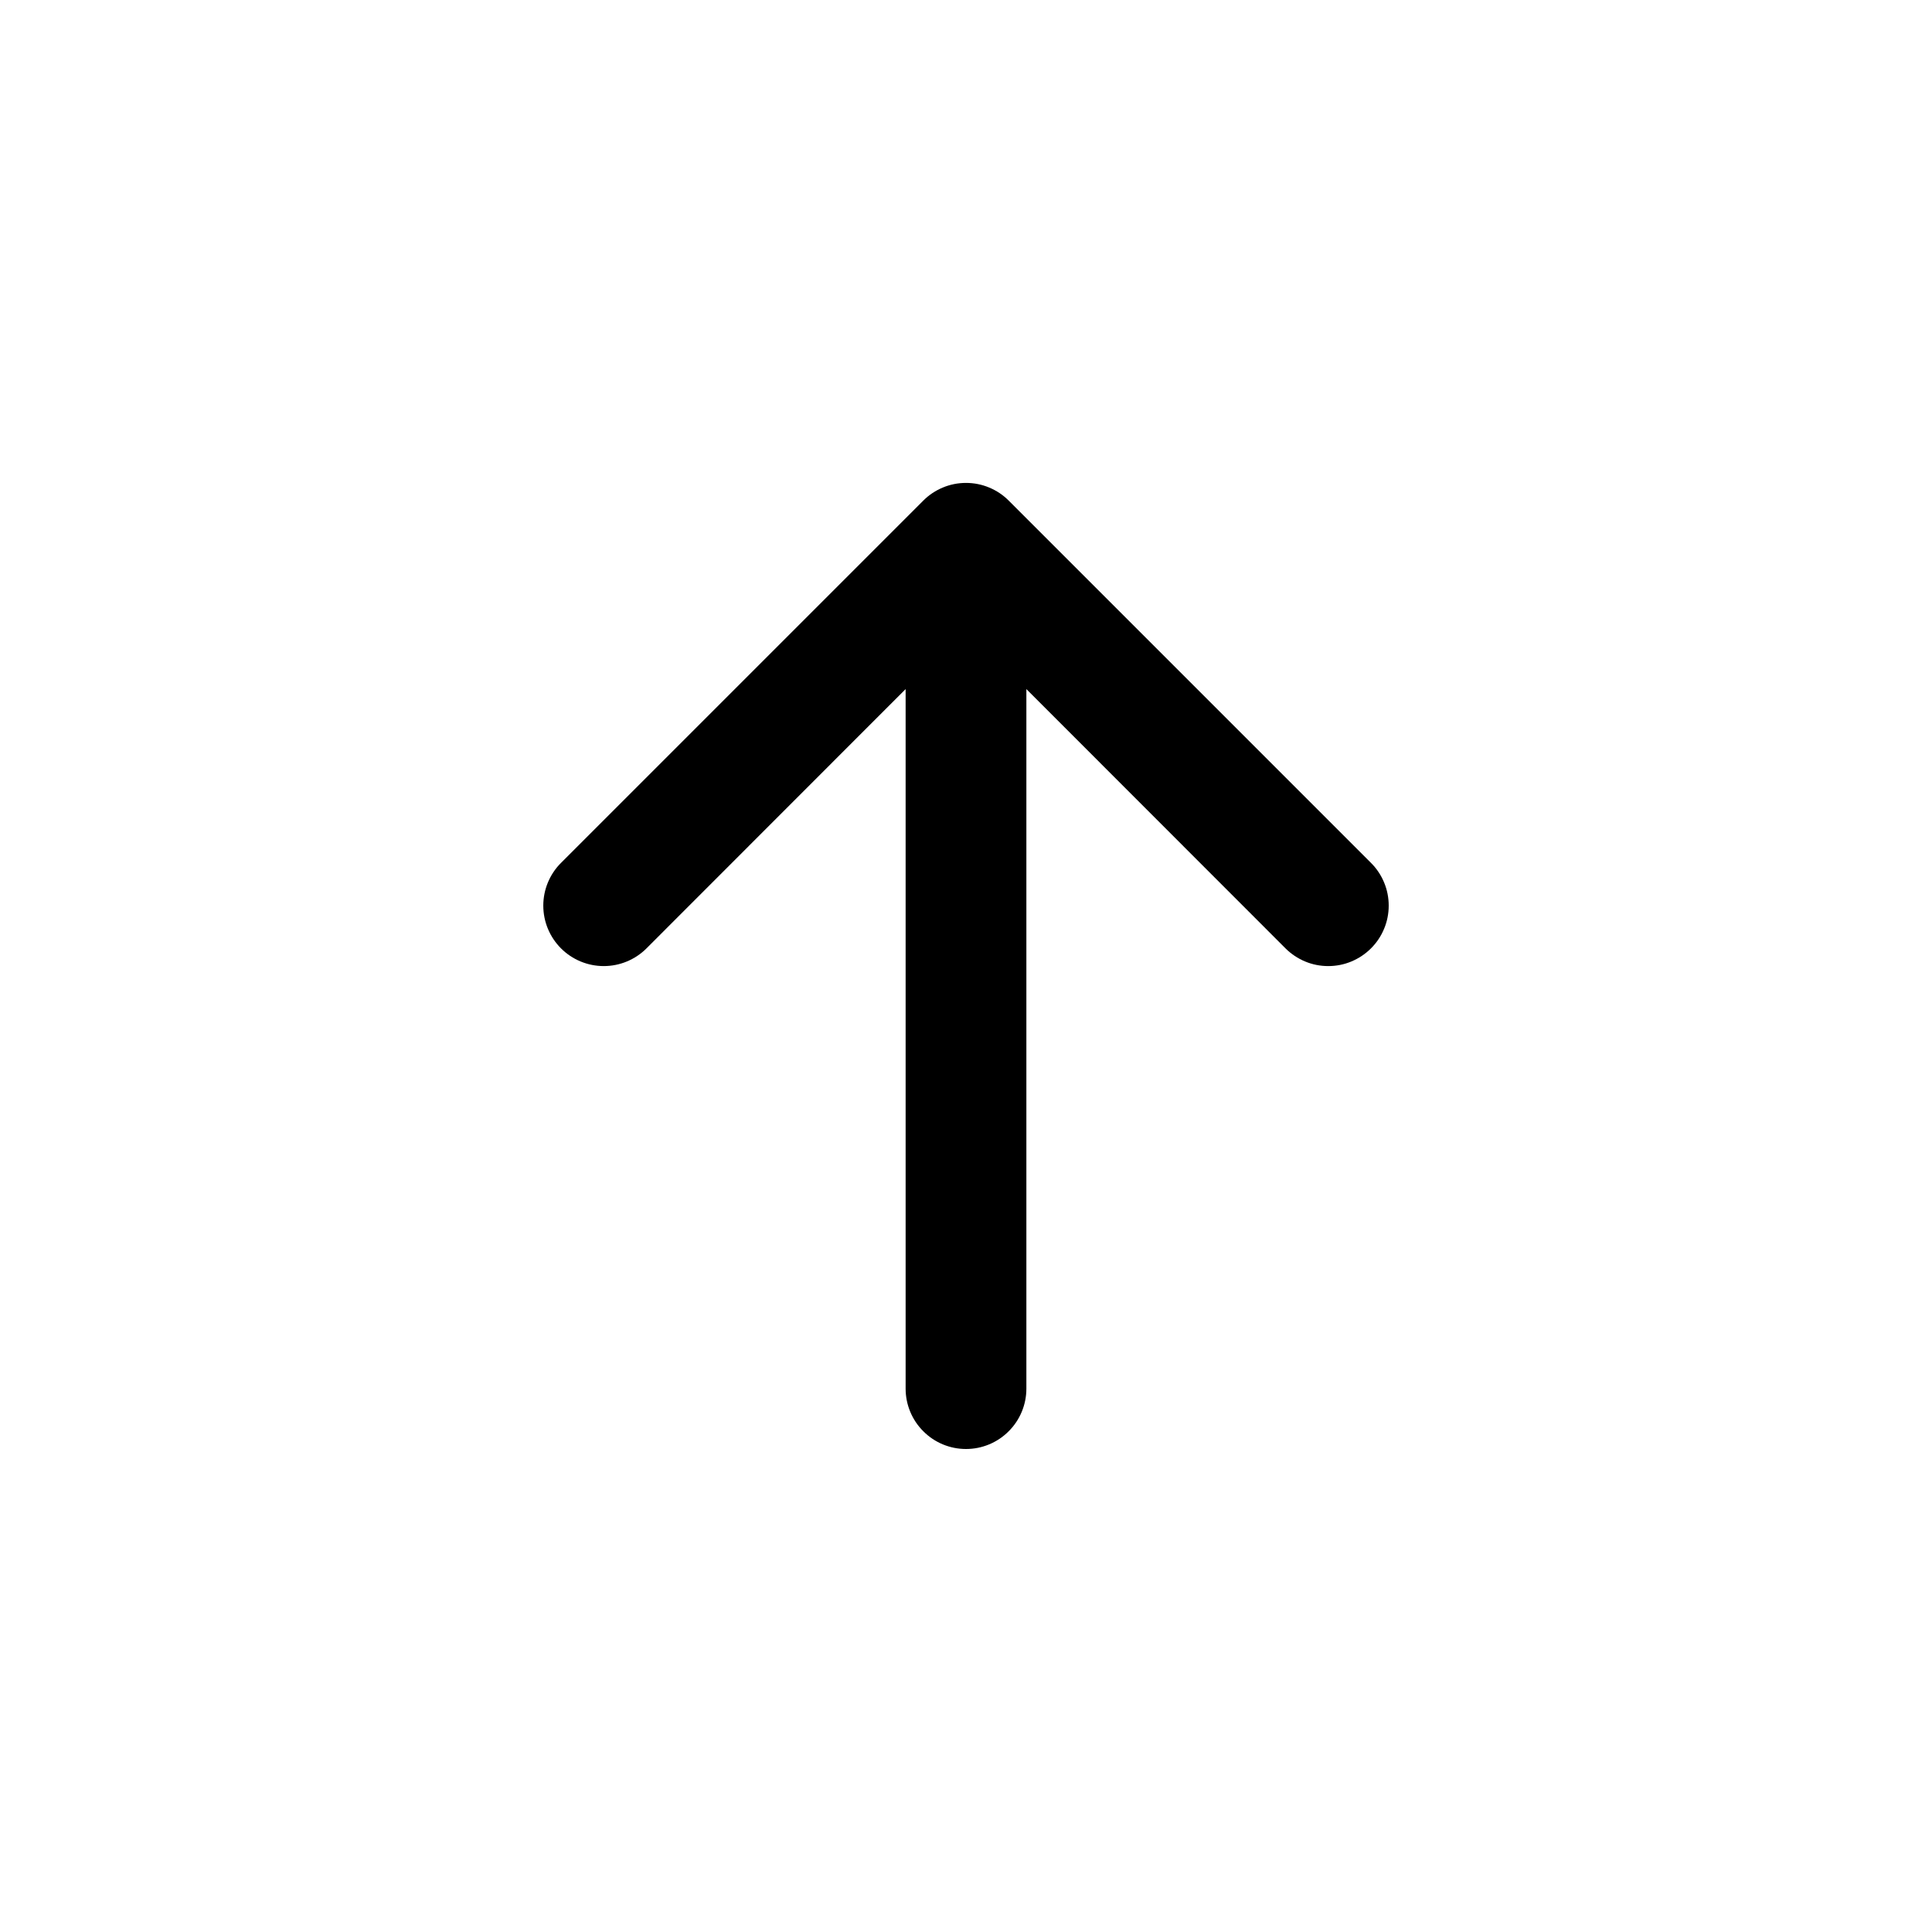
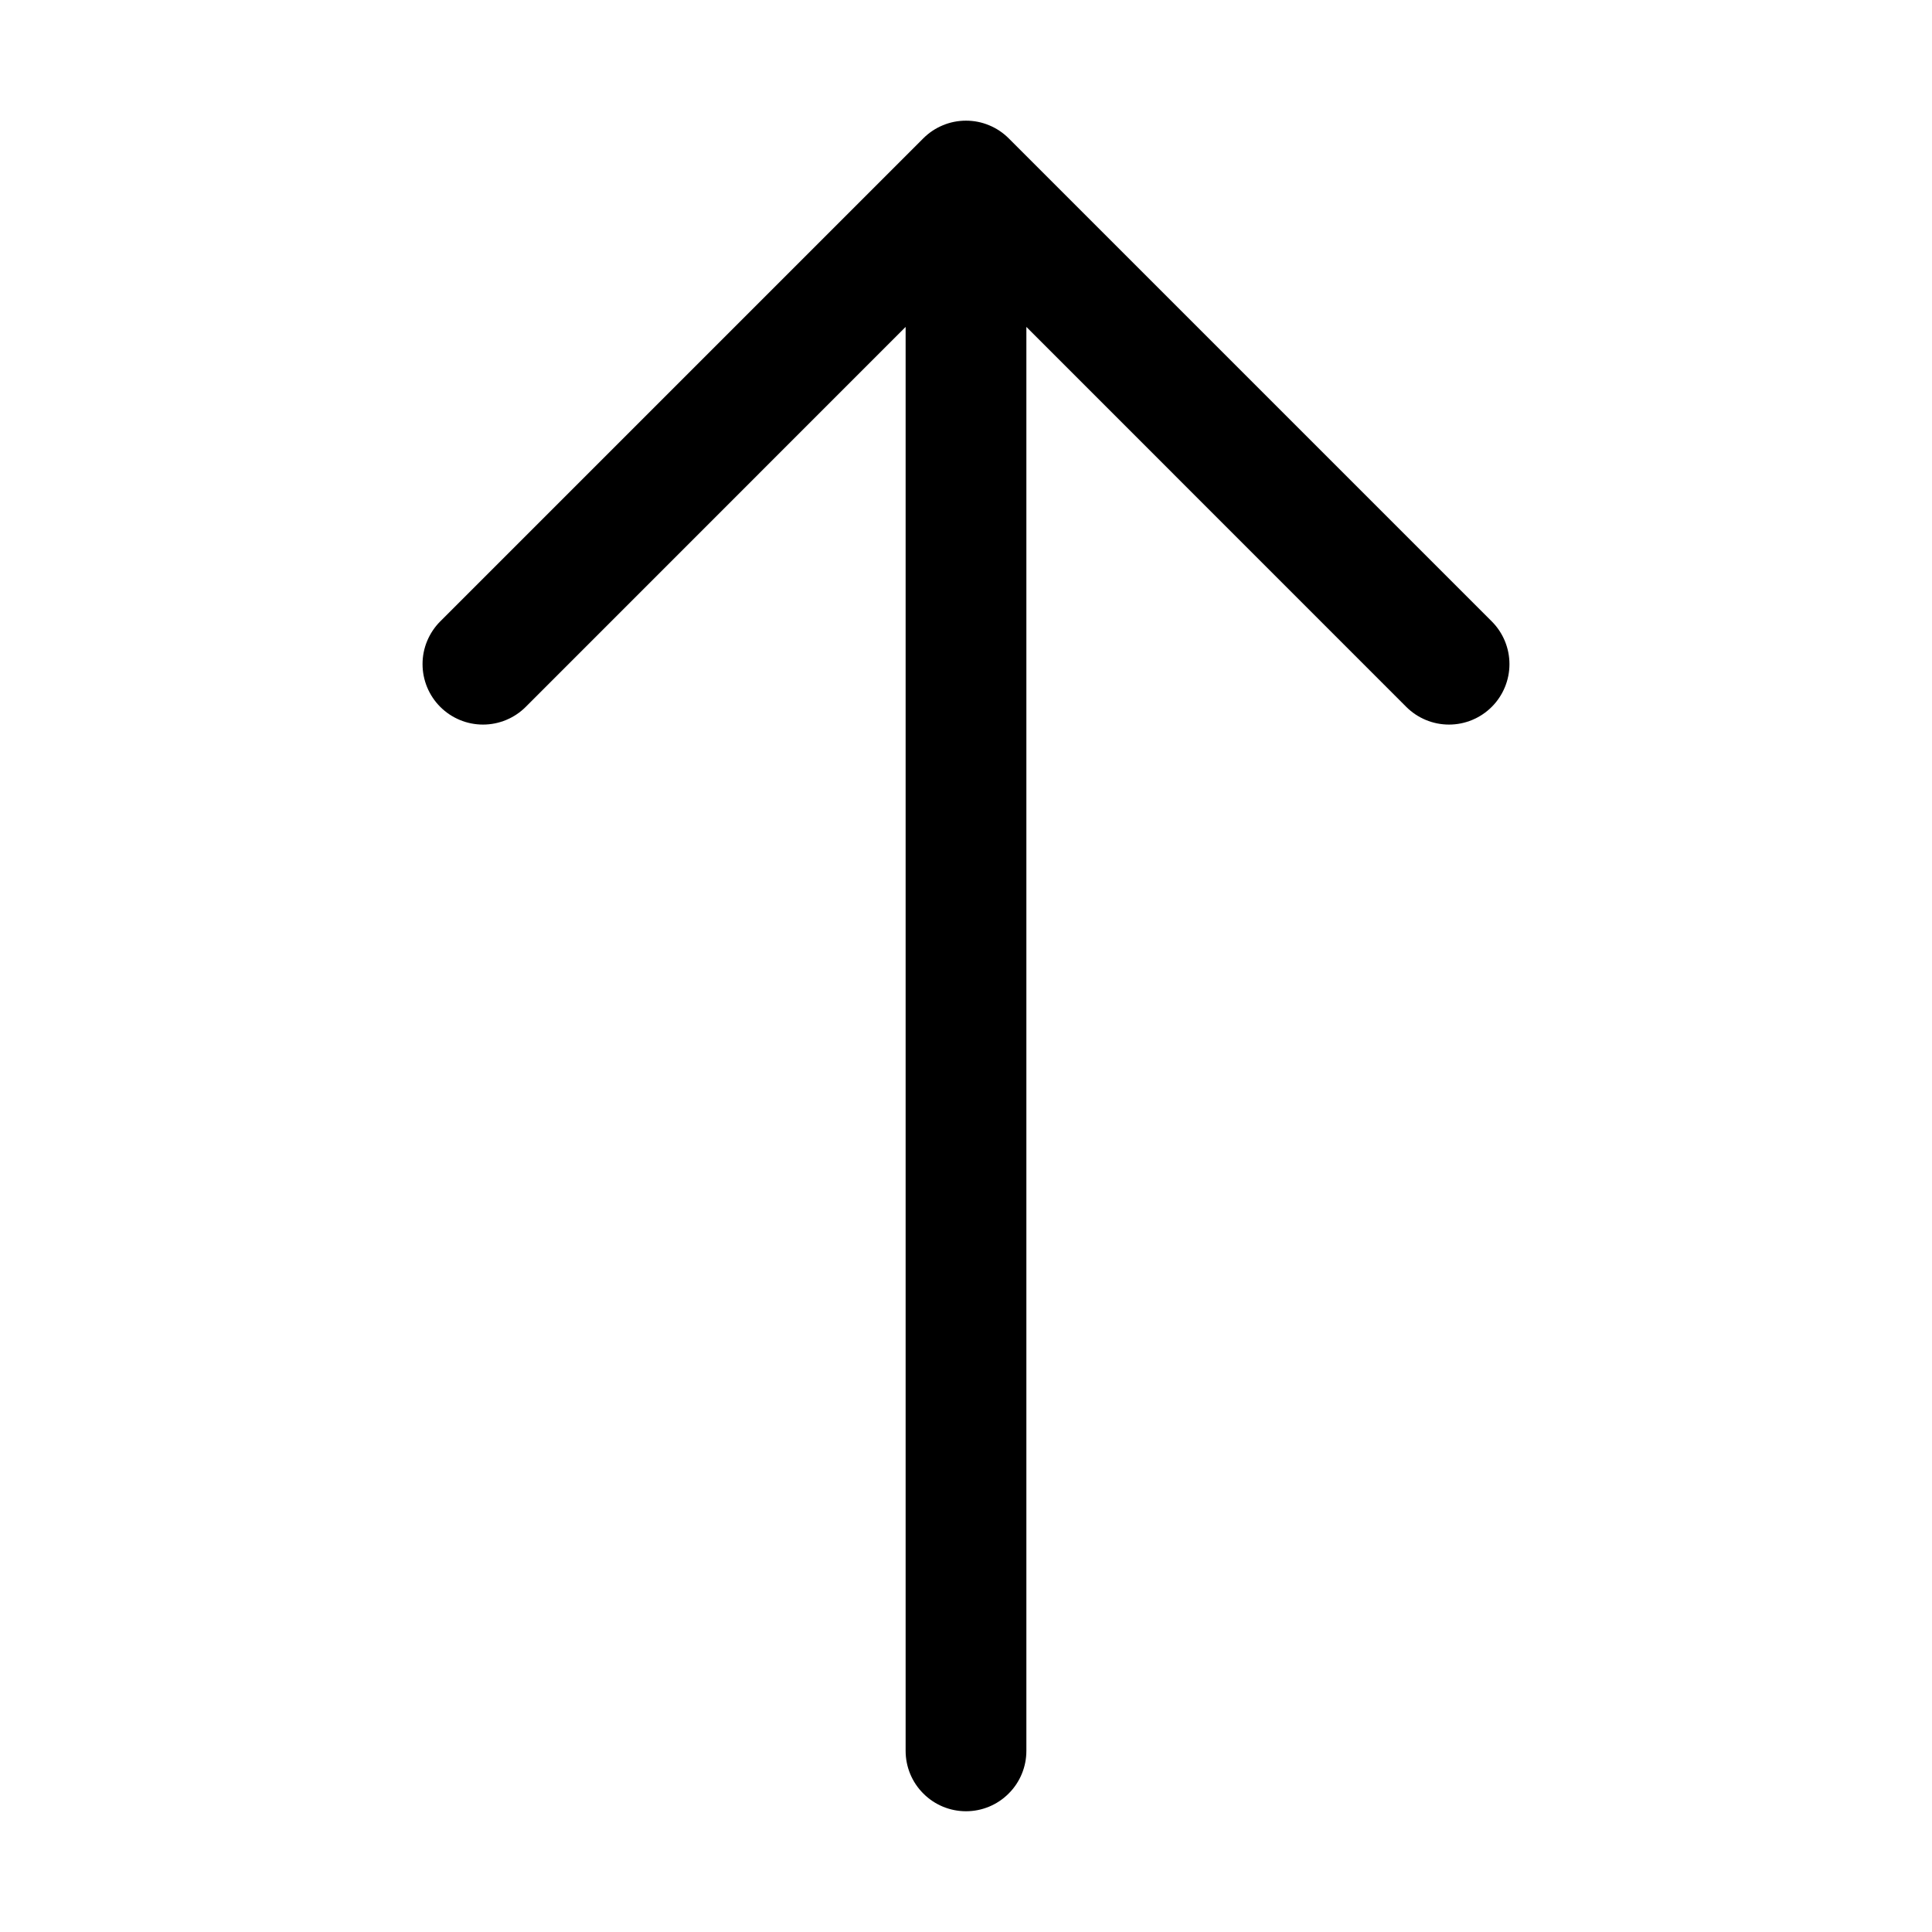
<svg xmlns="http://www.w3.org/2000/svg" width="24" height="24" viewBox="0 0 24 24" fill="none">
-   <path fill-rule="evenodd" clip-rule="evenodd" d="M12 18C12.199 18 12.39 17.921 12.53 17.78C12.671 17.64 12.75 17.449 12.75 17.25V8.56L15.969 11.781C16.039 11.851 16.122 11.906 16.213 11.944C16.304 11.982 16.401 12.001 16.5 12.001C16.599 12.001 16.696 11.982 16.787 11.944C16.878 11.906 16.961 11.851 17.031 11.781C17.101 11.711 17.156 11.629 17.194 11.537C17.232 11.446 17.251 11.349 17.251 11.25C17.251 11.151 17.232 11.054 17.194 10.963C17.156 10.871 17.101 10.789 17.031 10.719L12.531 6.219C12.461 6.149 12.379 6.094 12.287 6.056C12.196 6.018 12.099 5.999 12 5.999C11.901 5.999 11.804 6.018 11.713 6.056C11.621 6.094 11.539 6.149 11.469 6.219L6.969 10.719C6.828 10.86 6.749 11.051 6.749 11.25C6.749 11.449 6.828 11.64 6.969 11.781C7.11 11.922 7.301 12.001 7.5 12.001C7.699 12.001 7.89 11.922 8.031 11.781L11.25 8.56V17.25C11.25 17.449 11.329 17.64 11.47 17.78C11.61 17.921 11.801 18 12 18Z" fill="black" />
+   <path fill-rule="evenodd" clip-rule="evenodd" d="M12 22.5C12.199 22.5 12.39 22.421 12.53 22.28C12.671 22.14 12.75 21.949 12.75 21.75V4.061L17.469 8.781C17.61 8.922 17.801 9.001 18 9.001C18.199 9.001 18.39 8.922 18.531 8.781C18.672 8.64 18.751 8.449 18.751 8.25C18.751 8.051 18.672 7.86 18.531 7.719L12.531 1.719C12.461 1.649 12.379 1.594 12.287 1.556C12.196 1.518 12.099 1.499 12 1.499C11.901 1.499 11.804 1.518 11.713 1.556C11.621 1.594 11.539 1.649 11.469 1.719L5.469 7.719C5.399 7.789 5.344 7.872 5.306 7.963C5.268 8.054 5.249 8.151 5.249 8.25C5.249 8.449 5.328 8.64 5.469 8.781C5.61 8.922 5.801 9.001 6 9.001C6.199 9.001 6.39 8.922 6.531 8.781L11.25 4.061V21.75C11.25 21.949 11.329 22.14 11.47 22.28C11.61 22.421 11.801 22.5 12 22.5Z" fill="black" />
</svg>
